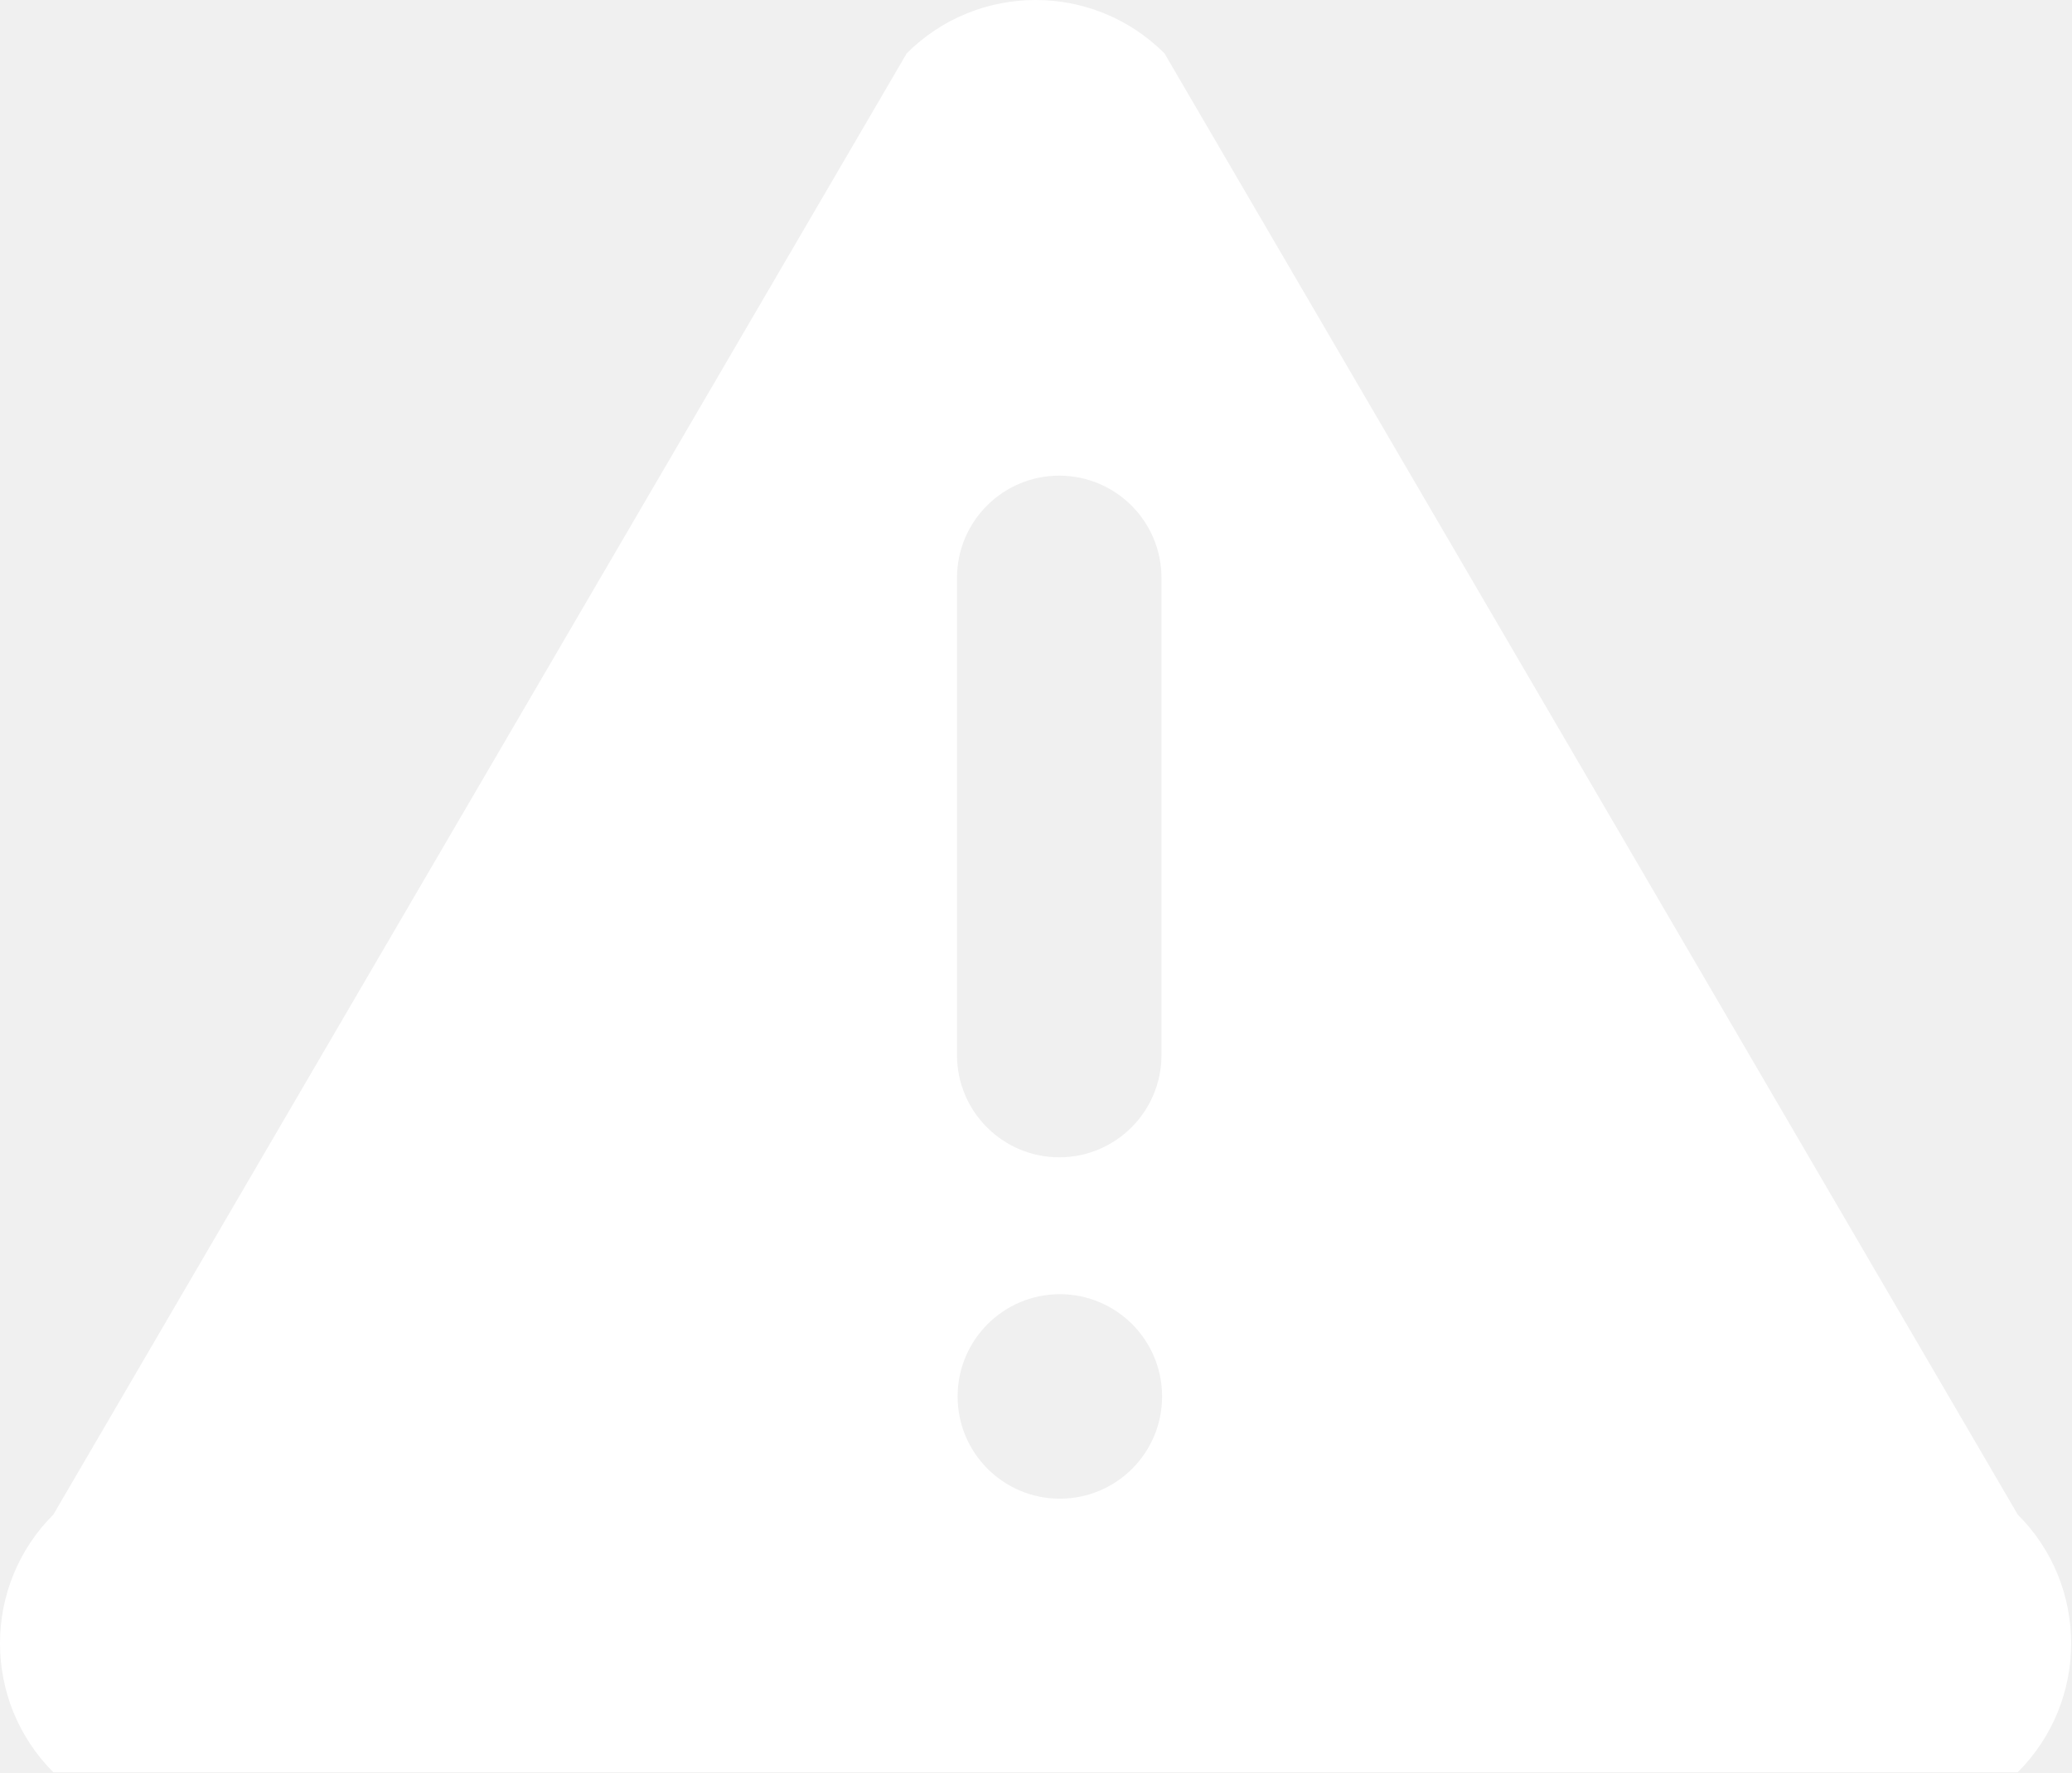
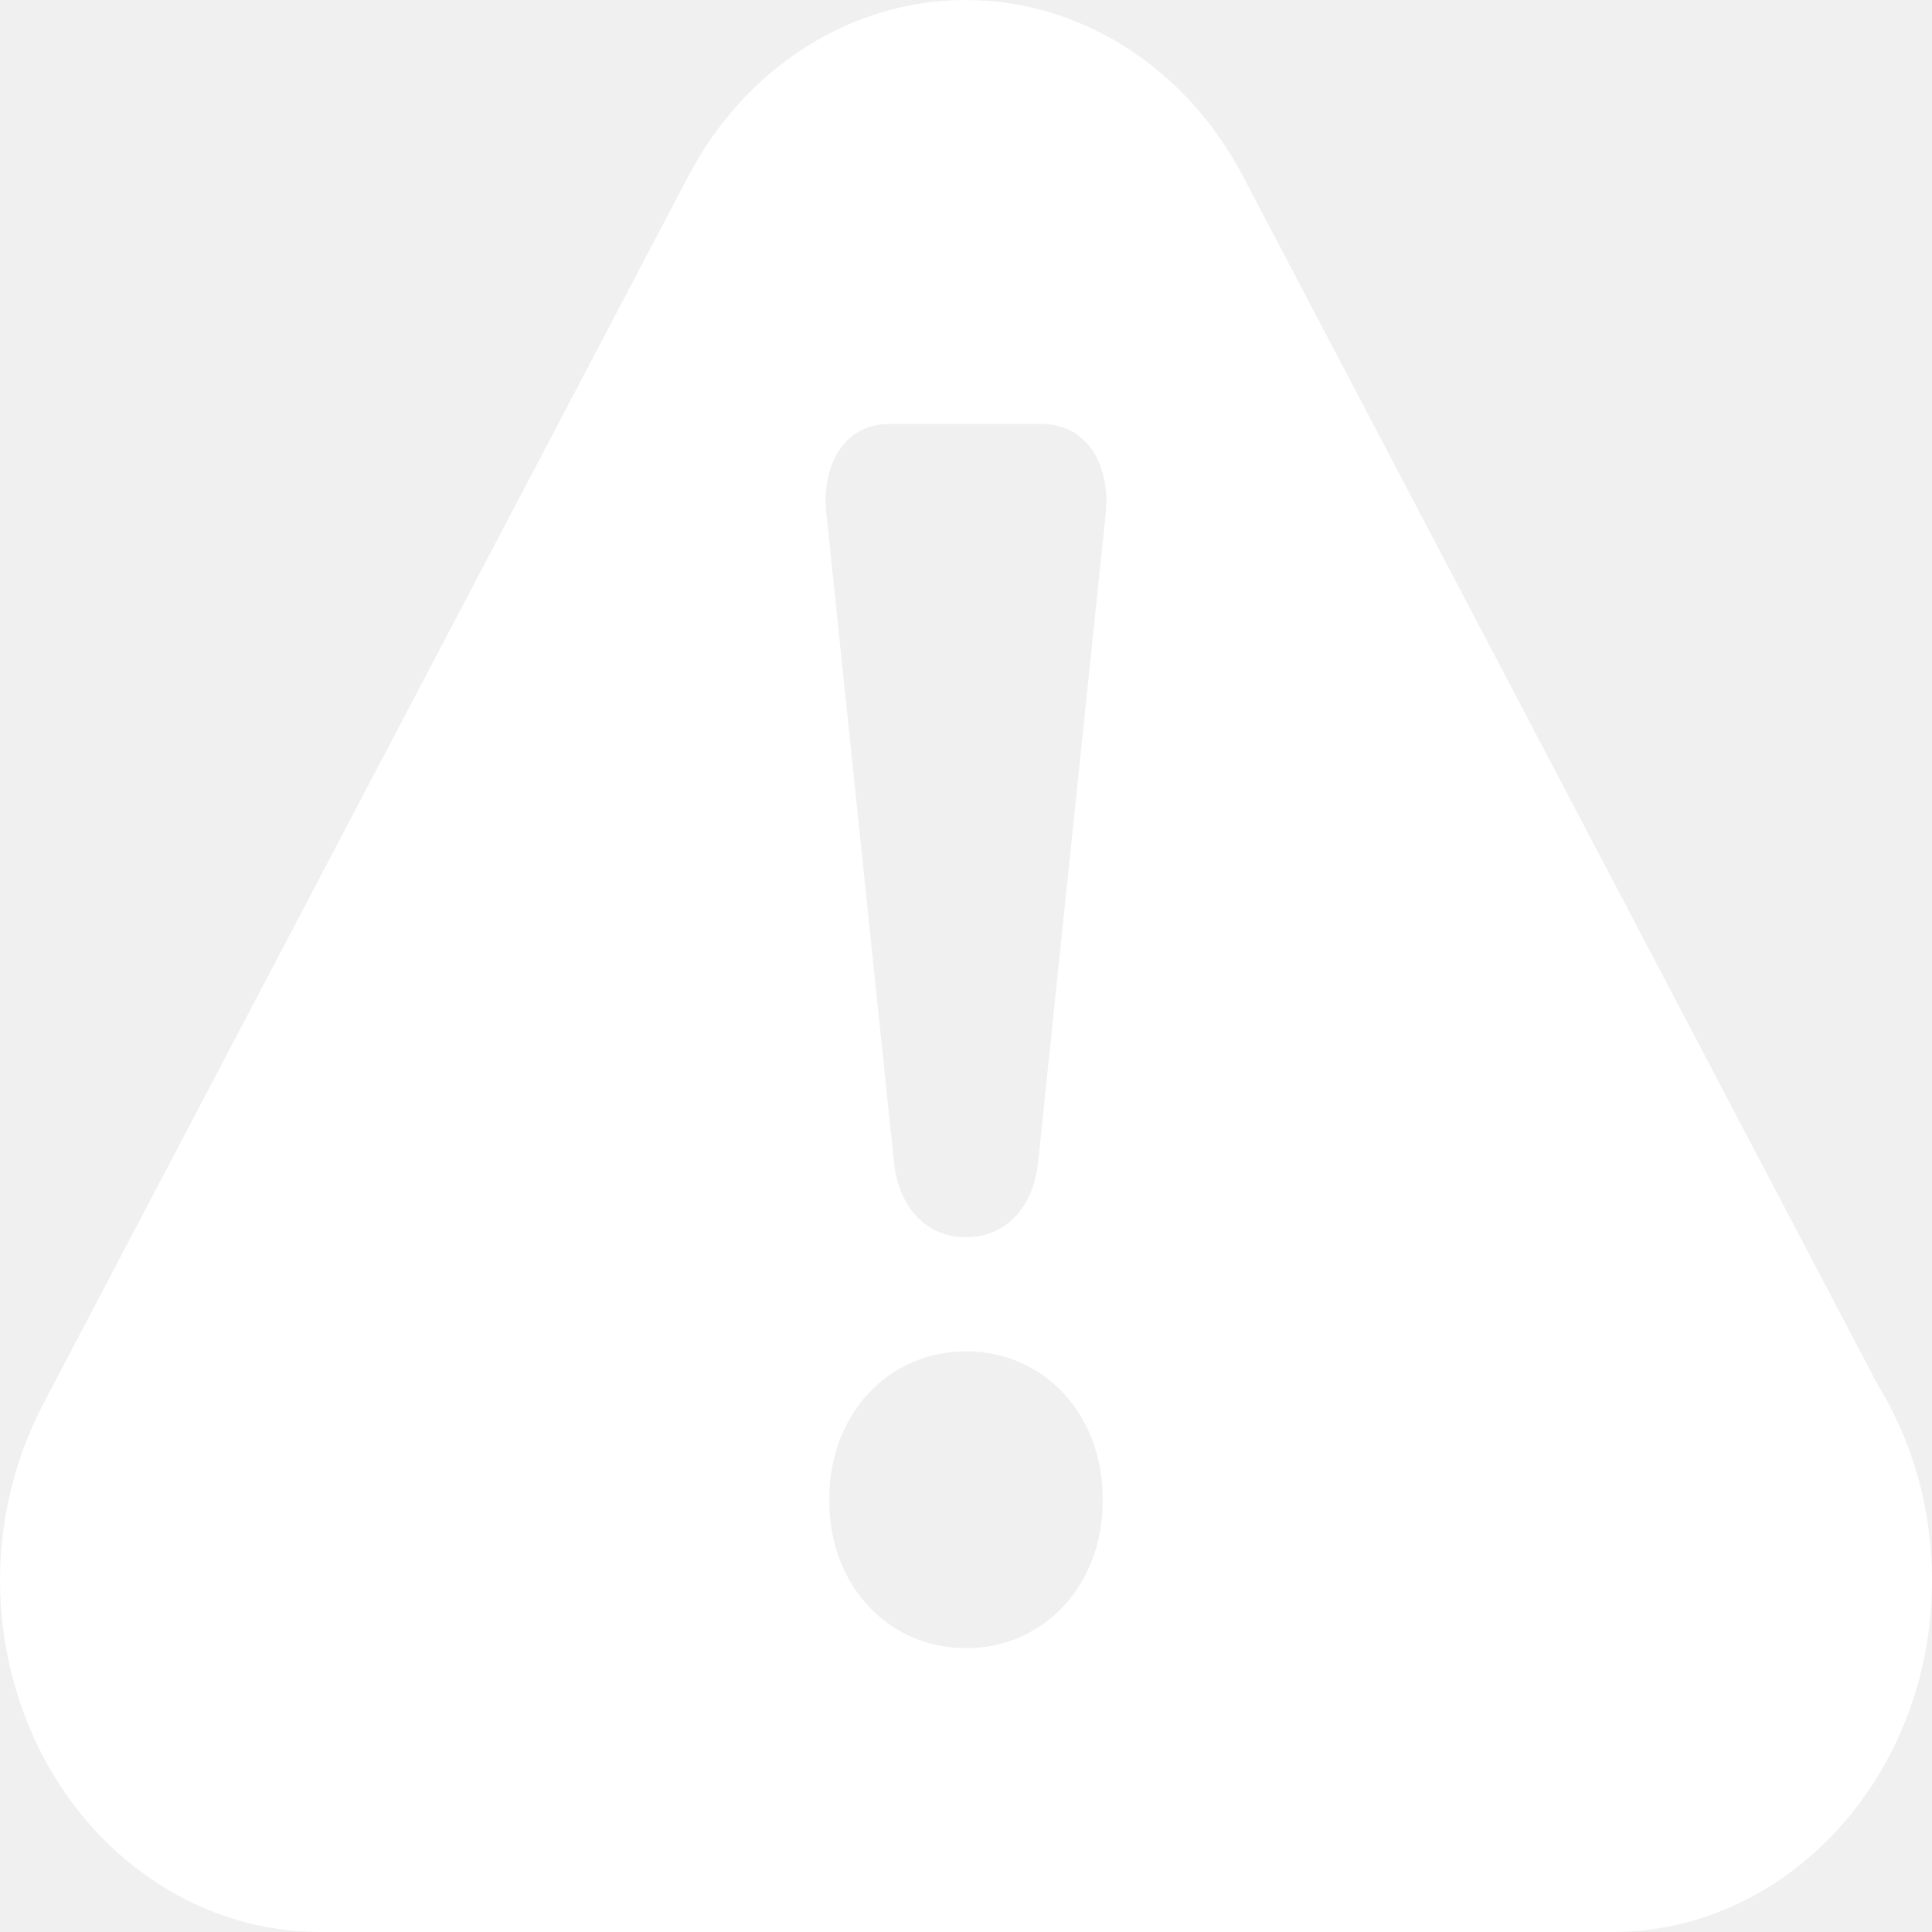
- <svg xmlns="http://www.w3.org/2000/svg" width="760" height="650" viewBox="0 0 760 650" fill="none">
-   <path d="M740.1 555.475L427.125 19.575C401.025 -6.525 358.675 -6.525 332.575 19.575L19.575 555.475C-6.525 581.55 -6.525 623.875 19.575 650H740.075C766.225 623.875 766.225 581.55 740.1 555.475ZM351.025 211.95C351.025 191.225 367.825 174.45 388.525 174.45C409.225 174.45 426.025 191.225 426.025 211.95V386.95C426.025 407.65 409.225 424.45 388.525 424.45C367.825 424.45 351.025 407.65 351.025 386.95V211.95ZM388.75 549.65C368.05 549.65 351.25 532.9 351.25 512.15C351.25 491.45 368.05 474.65 388.75 474.65C409.45 474.65 426.25 491.45 426.25 512.15C426.25 532.9 409.45 549.65 388.75 549.65Z" fill="white" />
+ <svg xmlns="http://www.w3.org/2000/svg" width="24" height="24" viewBox="0 0 24 24">
+   <path fill="#ffffff" d="M23.32 17.191L15.438 2.184C14.728.833 13.416 0 11.996 0c-1.42 0-2.733.833-3.443 2.184L.533 17.448a4.744 4.744 0 000 4.368C1.243 23.167 2.555 24 3.975 24h16.05C22.22 24 24 22.044 24 19.632c0-.904-.251-1.746-.68-2.44zm-9.622 1.46c0 1.033-.724 1.823-1.698 1.823s-1.698-.79-1.698-1.822v-.043c0-1.028.724-1.822 1.698-1.822s1.698.79 1.698 1.822v.043zm.039-12.285l-.84 8.06c-.057.581-.408.943-.897.943-.49 0-.84-.367-.896-.942l-.84-8.065c-.057-.624.25-1.095.779-1.095h1.91c.528.005.84.476.784 1.1z" />
</svg>
